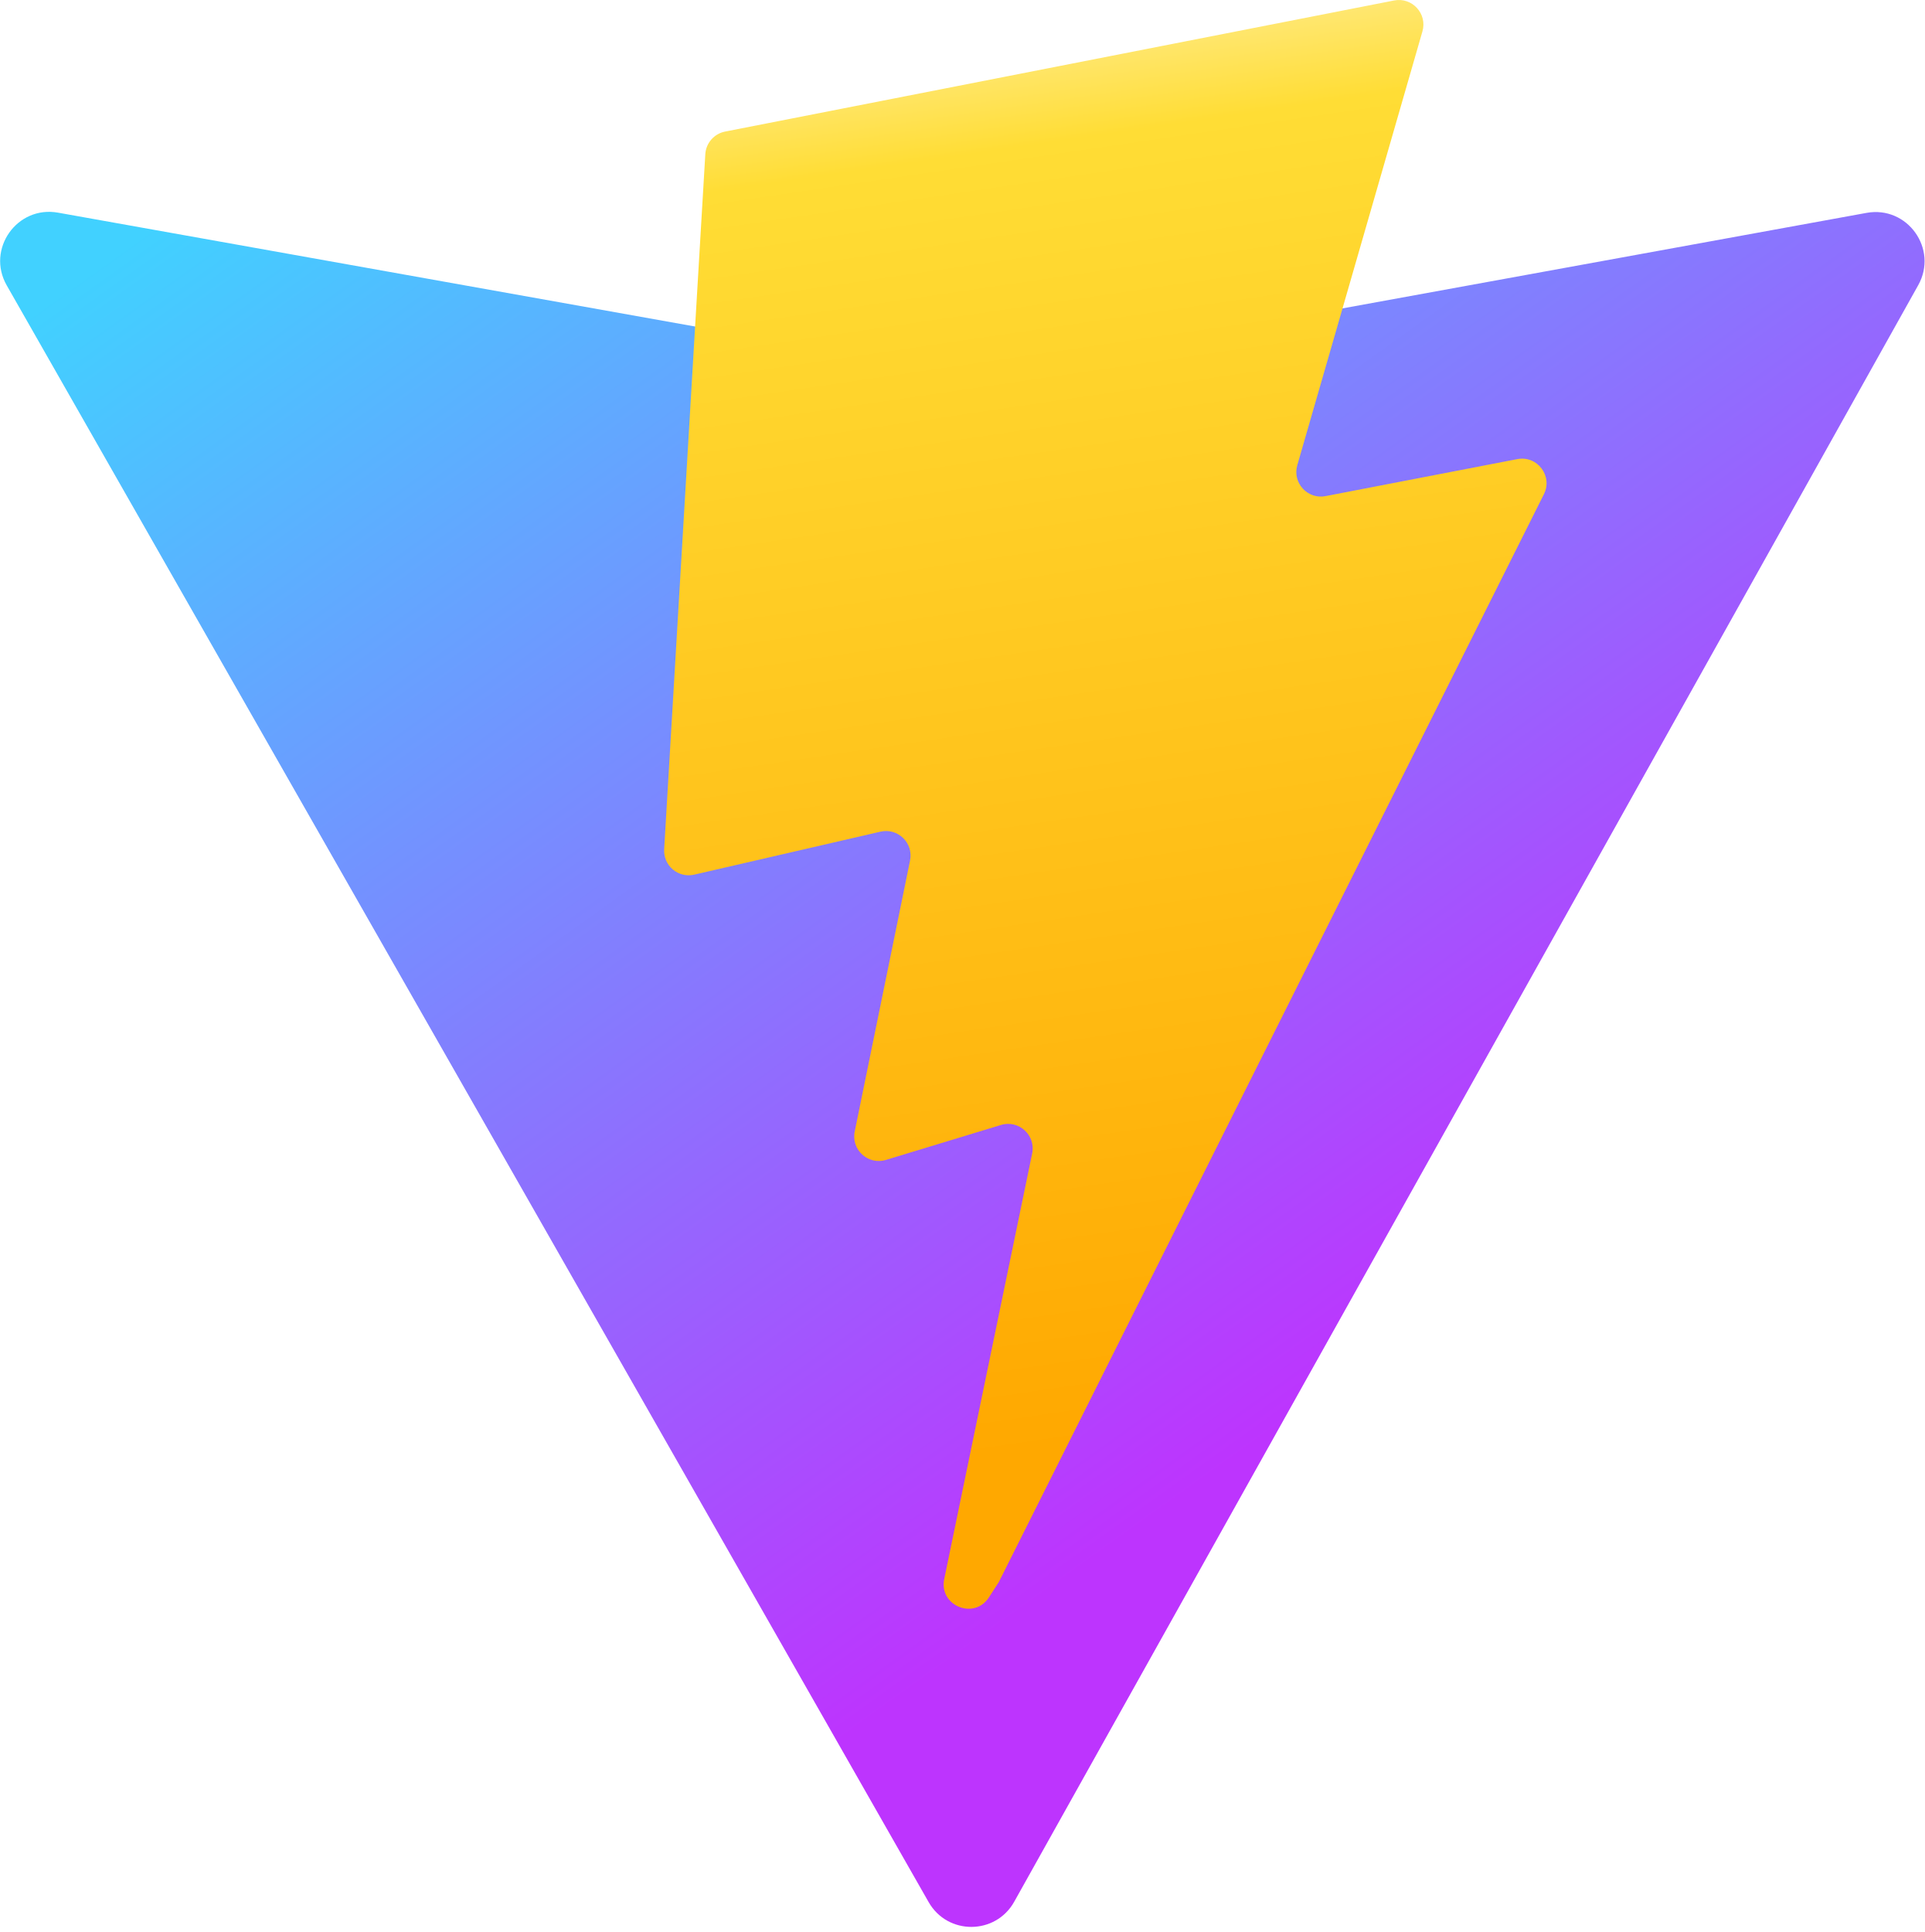
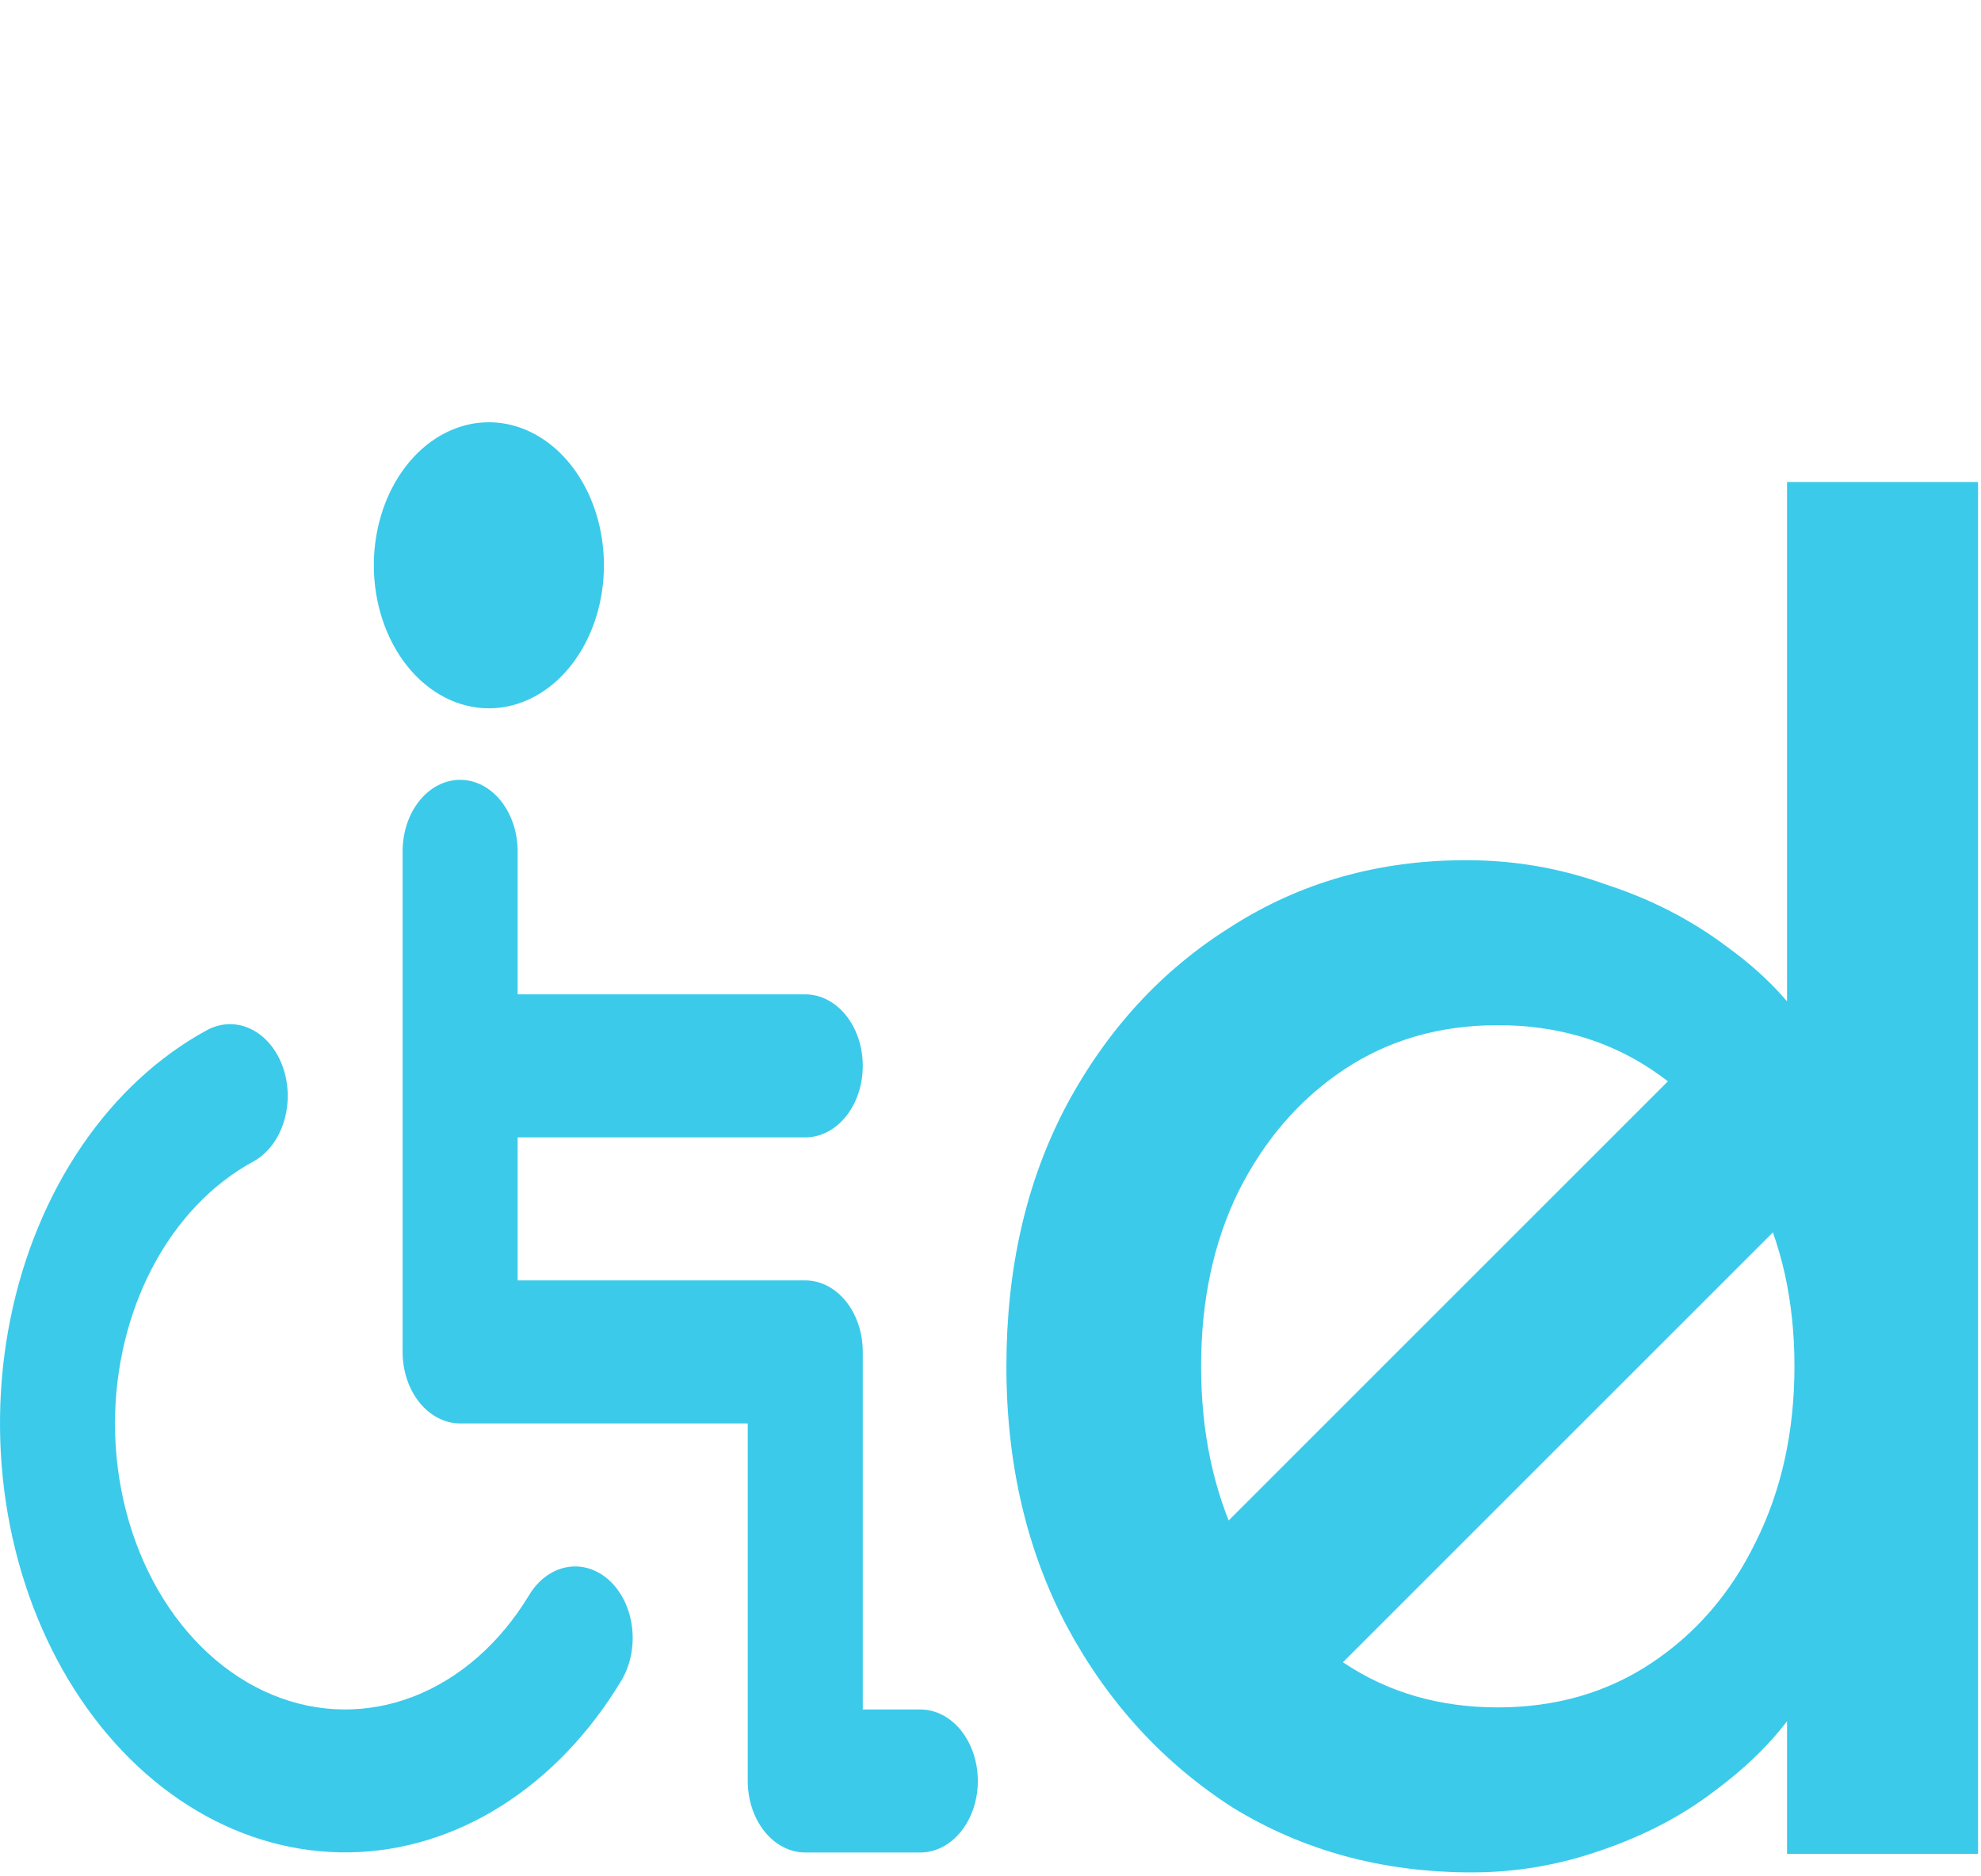
- <svg xmlns="http://www.w3.org/2000/svg" aria-hidden="true" role="img" class="iconify iconify--logos" width="31.88" height="32" preserveAspectRatio="xMidYMid meet" viewBox="0 0 256 257">
-   <defs>
-     <linearGradient id="IconifyId1813088fe1fbc01fb466" x1="-.828%" x2="57.636%" y1="7.652%" y2="78.411%">
-       <stop offset="0%" stop-color="#41D1FF" />
-       <stop offset="100%" stop-color="#BD34FE" />
-     </linearGradient>
-     <linearGradient id="IconifyId1813088fe1fbc01fb467" x1="43.376%" x2="50.316%" y1="2.242%" y2="89.03%">
-       <stop offset="0%" stop-color="#FFEA83" />
-       <stop offset="8.333%" stop-color="#FFDD35" />
-       <stop offset="100%" stop-color="#FFA800" />
-     </linearGradient>
-   </defs>
-   <path fill="url(#IconifyId1813088fe1fbc01fb466)" d="M255.153 37.938L134.897 252.976c-2.483 4.44-8.862 4.466-11.382.048L.875 37.958c-2.746-4.814 1.371-10.646 6.827-9.67l120.385 21.517a6.537 6.537 0 0 0 2.322-.004l117.867-21.483c5.438-.991 9.574 4.796 6.877 9.62Z" />
-   <path fill="url(#IconifyId1813088fe1fbc01fb467)" d="M185.432.063L96.44 17.501a3.268 3.268 0 0 0-2.634 3.014l-5.474 92.456a3.268 3.268 0 0 0 3.997 3.378l24.777-5.718c2.318-.535 4.413 1.507 3.936 3.838l-7.361 36.047c-.495 2.426 1.782 4.5 4.151 3.78l15.304-4.649c2.372-.72 4.652 1.36 4.15 3.788l-11.698 56.621c-.732 3.542 3.979 5.473 5.943 2.437l1.313-2.028l72.516-144.72c1.215-2.423-.88-5.186-3.54-4.672l-25.505 4.922c-2.396.462-4.435-1.77-3.759-4.114l16.646-57.705c.677-2.35-1.37-4.583-3.769-4.113Z" />
+ <svg xmlns="http://www.w3.org/2000/svg" width="547" height="518" viewBox="0 0 547 518" fill="none">
+   <path d="M134.992 195.624C141.275 195.624 147.417 193.307 152.641 188.967C157.865 184.626 161.936 178.457 164.34 171.24C166.745 164.022 167.374 156.08 166.148 148.418C164.922 140.755 161.897 133.717 157.454 128.193C153.012 122.669 147.351 118.907 141.189 117.383C135.027 115.859 128.64 116.641 122.835 119.63C117.031 122.62 112.07 127.683 108.579 134.179C105.088 140.674 103.225 148.311 103.225 156.124C103.225 166.6 106.572 176.647 112.53 184.054C118.487 191.462 126.567 195.624 134.992 195.624ZM254.117 472.124H238.233V373.374C238.233 368.136 236.56 363.112 233.581 359.408C230.603 355.705 226.563 353.624 222.35 353.624H142.934V314.124H222.35C226.563 314.124 230.603 312.043 233.581 308.339C236.56 304.635 238.233 299.612 238.233 294.374C238.233 289.136 236.56 284.112 233.581 280.408C230.603 276.705 226.563 274.624 222.35 274.624H142.934V235.124C142.934 229.886 141.26 224.862 138.281 221.158C135.303 217.455 131.263 215.374 127.05 215.374C122.838 215.374 118.798 217.455 115.819 221.158C112.84 224.862 111.167 229.886 111.167 235.124V373.374C111.167 378.612 112.84 383.635 115.819 387.339C118.798 391.043 122.838 393.124 127.05 393.124H206.467V491.874C206.467 497.112 208.14 502.135 211.119 505.839C214.098 509.543 218.138 511.624 222.35 511.624H254.117C258.329 511.624 262.369 509.543 265.348 505.839C268.327 502.135 270 497.112 270 491.874C270 486.636 268.327 481.612 265.348 477.908C262.369 474.205 258.329 472.124 254.117 472.124ZM146.11 440.524C138.11 453.788 126.955 463.586 114.227 468.53C101.499 473.474 87.843 473.313 75.193 468.07C62.542 462.826 51.54 452.767 43.743 439.316C35.946 425.865 31.75 409.704 31.75 393.124C31.769 377.773 35.385 362.761 42.154 349.923C48.924 337.086 58.555 326.979 69.87 320.839C71.789 319.801 73.525 318.304 74.979 316.432C76.432 314.561 77.575 312.352 78.342 309.931C79.109 307.51 79.485 304.925 79.449 302.323C79.412 299.722 78.964 297.155 78.13 294.769C77.295 292.383 76.091 290.224 74.586 288.417C73.081 286.609 71.304 285.188 69.357 284.234C67.41 283.281 65.332 282.813 63.239 282.859C61.147 282.904 59.083 283.461 57.164 284.499C43.798 291.756 31.95 302.731 22.532 316.578C13.115 330.425 6.379 346.775 2.843 364.369C-0.693 381.963 -0.934 400.332 2.138 418.06C5.211 435.788 11.514 452.402 20.564 466.624C29.613 480.846 41.167 492.295 54.335 500.091C67.504 507.886 81.935 511.819 96.518 511.587C111.102 511.355 125.448 506.965 138.451 498.753C151.455 490.542 162.77 478.729 171.524 464.224C174.051 460.033 175.136 454.766 174.541 449.581C173.945 444.395 171.717 439.717 168.347 436.574C164.977 433.431 160.741 432.081 156.571 432.822C152.4 433.563 148.638 436.333 146.11 440.524Z" fill="#3BCAEA" />
+   <path d="M406.403 517.12C381.827 517.12 359.811 511.147 340.355 499.2C321.24 486.912 306.051 470.357 294.787 449.536C283.523 428.373 277.891 404.309 277.891 377.344C277.891 350.379 283.352 326.485 294.275 305.664C305.539 284.501 320.728 267.947 339.843 256C358.958 243.712 380.632 237.568 404.867 237.568C418.179 237.568 430.979 239.787 443.267 244.224C455.896 248.32 467.16 254.123 477.059 261.632C486.958 268.8 494.638 276.821 500.099 285.696C505.902 294.229 508.803 302.933 508.803 311.808L493.443 312.832V133.12H546.179V512H493.443V448H503.683C503.683 456.192 500.952 464.384 495.491 472.576C490.03 480.427 482.691 487.765 473.475 494.592C464.6 501.419 454.19 506.88 442.243 510.976C430.638 515.072 418.691 517.12 406.403 517.12ZM413.571 471.552C429.614 471.552 443.779 467.456 456.067 459.264C468.355 451.072 477.912 439.979 484.739 425.984C491.907 411.648 495.491 395.435 495.491 377.344C495.491 359.253 491.907 343.211 484.739 329.216C477.912 314.88 468.355 303.616 456.067 295.424C443.779 287.232 429.614 283.136 413.571 283.136C397.528 283.136 383.363 287.232 371.075 295.424C358.787 303.616 349.059 314.88 341.891 329.216C335.064 343.211 331.651 359.253 331.651 377.344C331.651 395.435 335.064 411.648 341.891 425.984C349.059 439.979 358.787 451.072 371.075 459.264C383.363 467.456 397.528 471.552 413.571 471.552Z" fill="#3BCAEA" />
+   <path d="M342.355 452.188L411.855 382.688L481.355 313.188" stroke="#3BCAEA" stroke-width="50" stroke-linecap="round" />
</svg>
